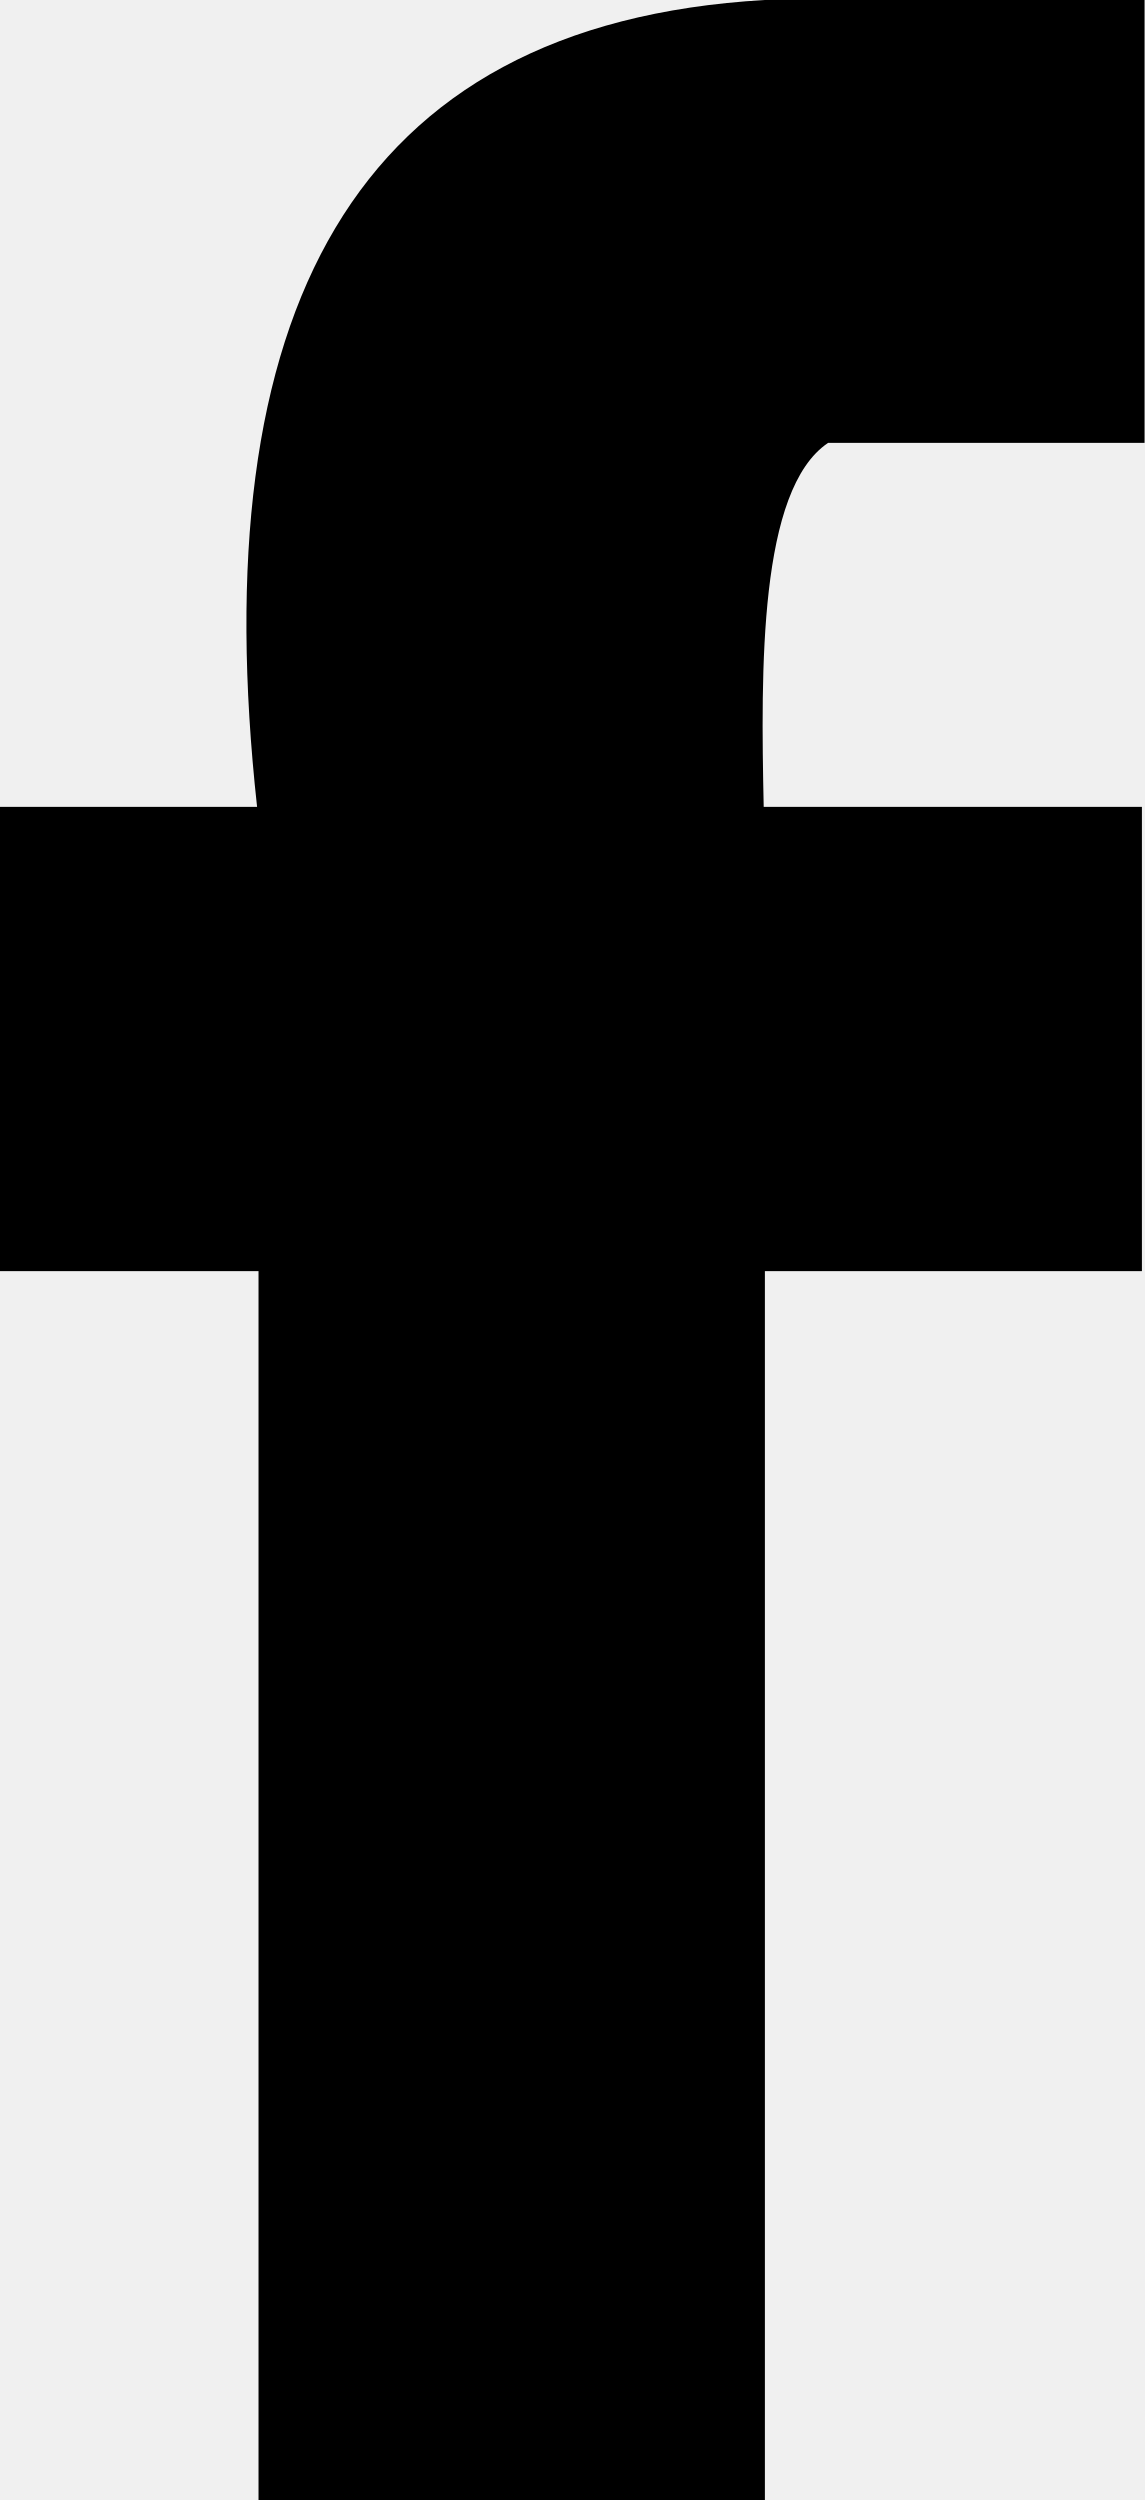
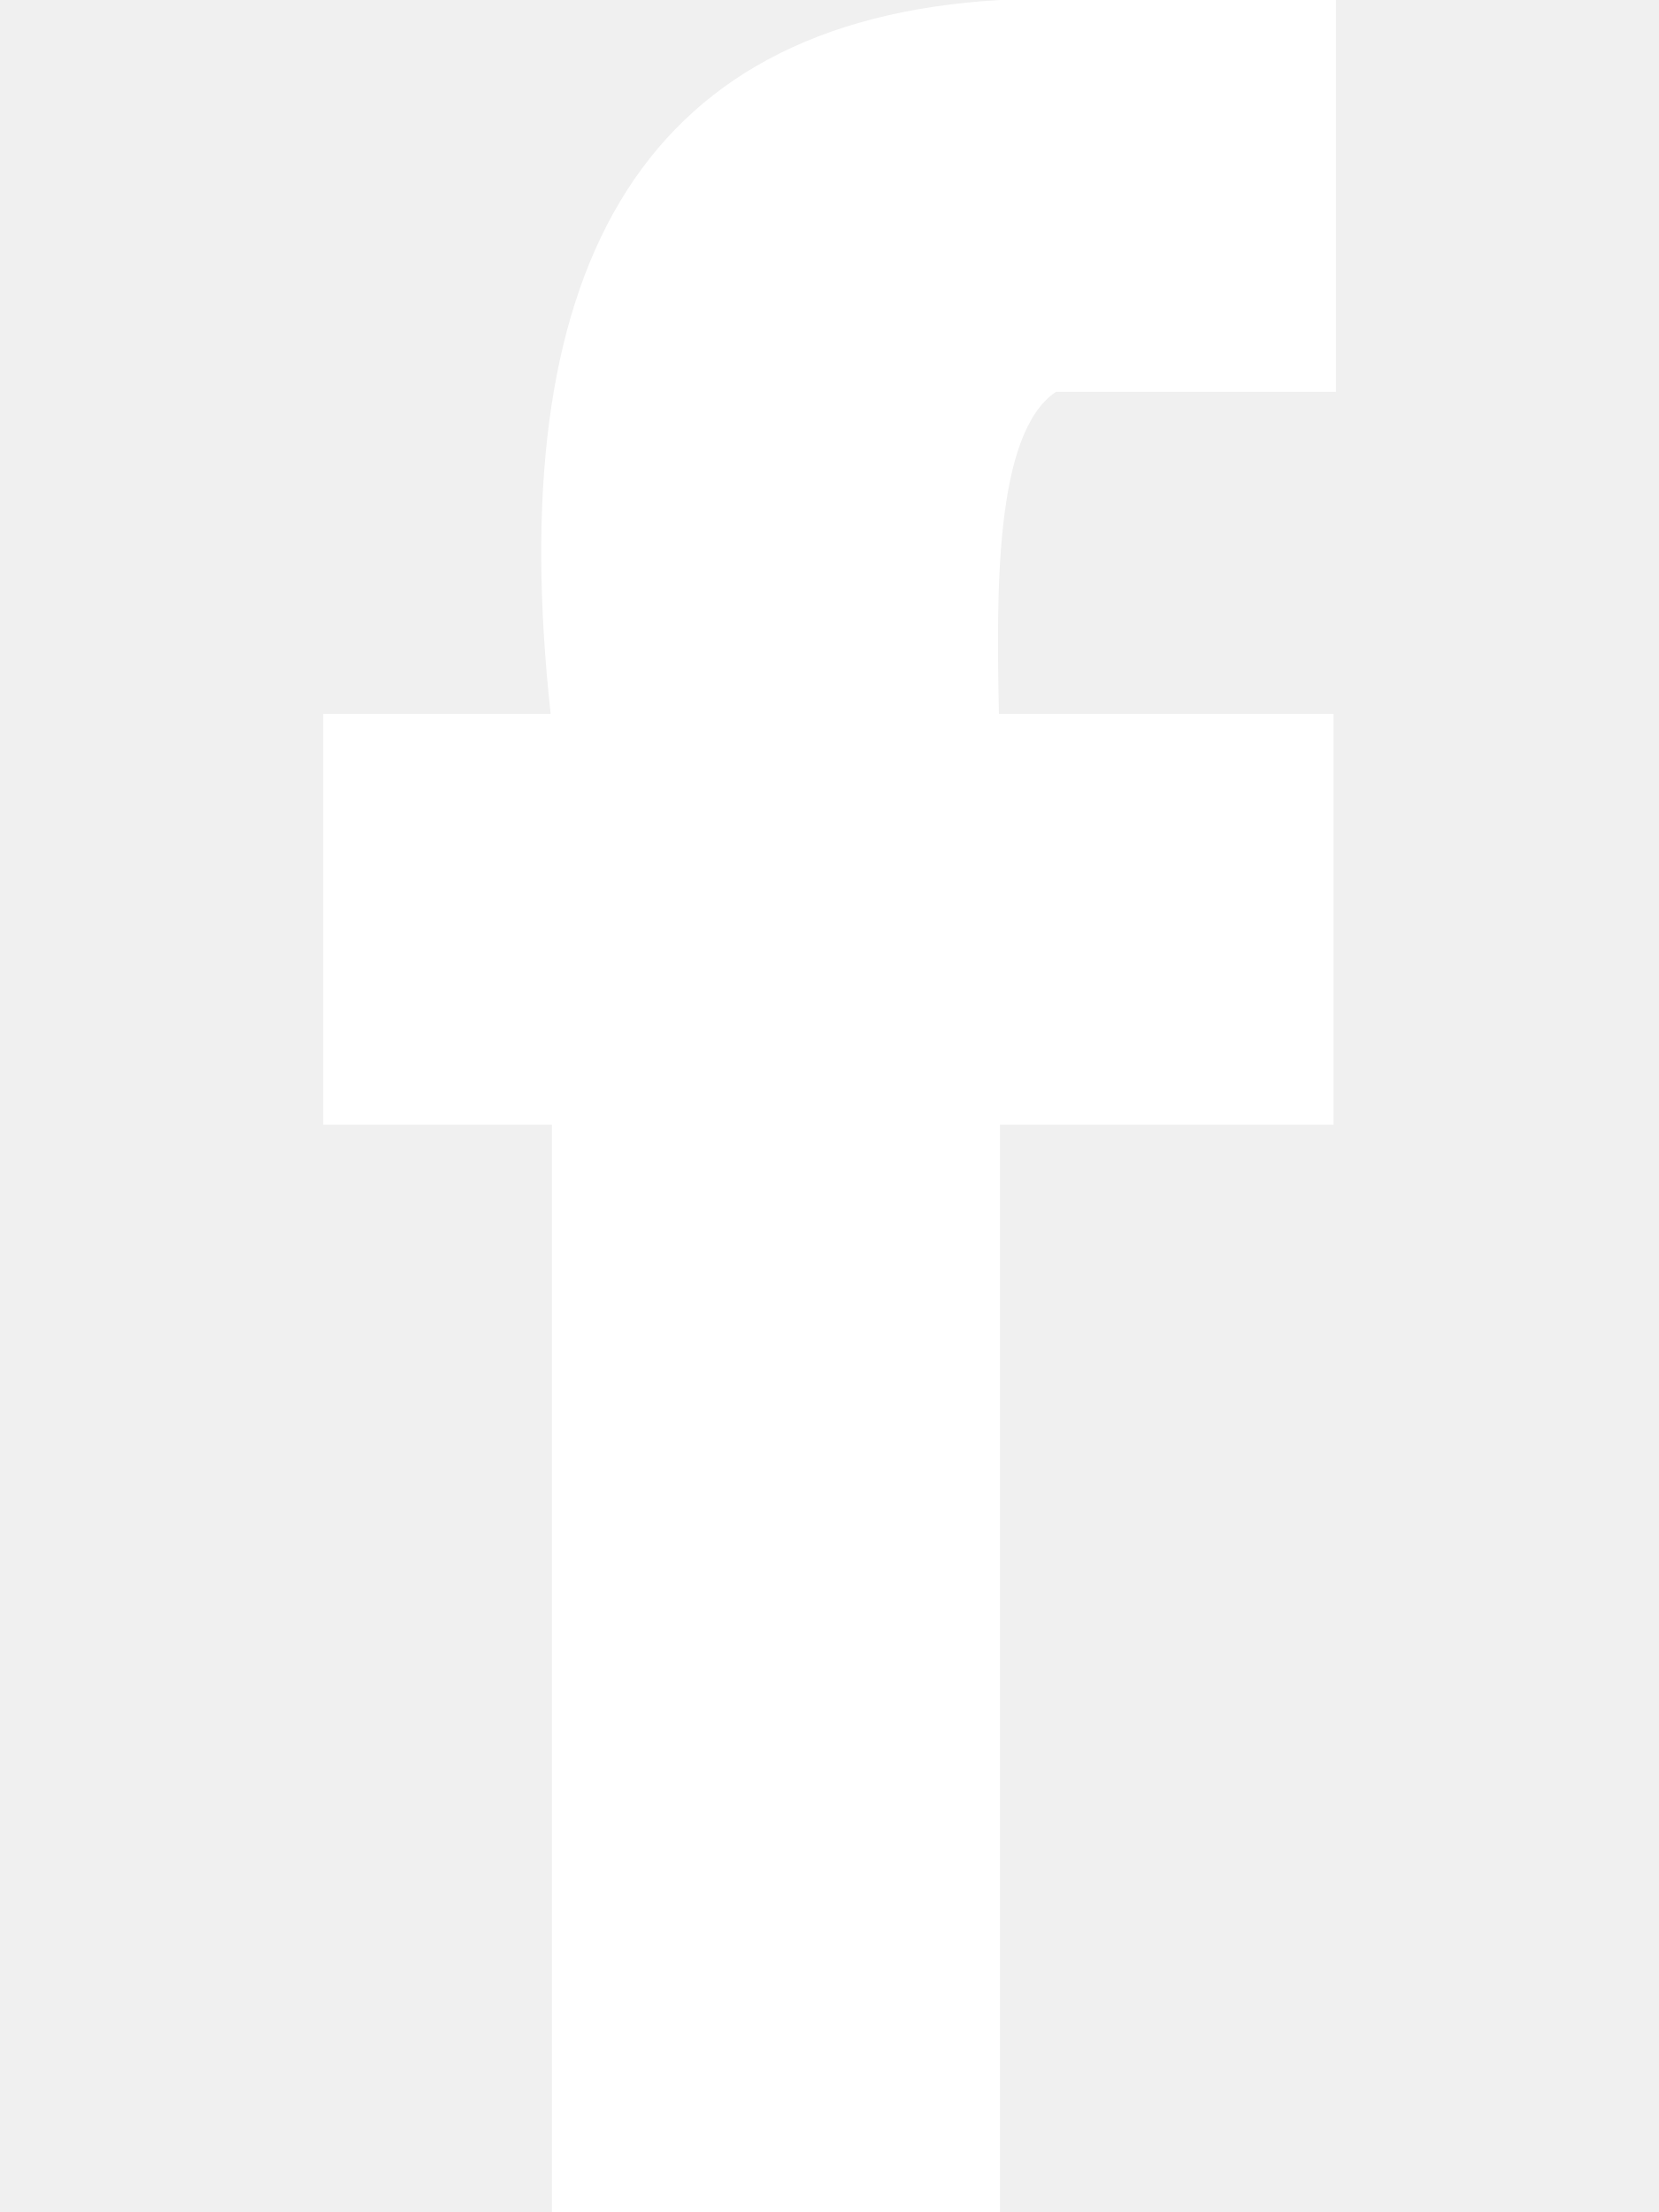
- <svg xmlns="http://www.w3.org/2000/svg" version="1.0" id="Layer_1" x="0px" y="0px" width="8.672px" height="18.944px" viewBox="0 0 8.672 18.944" enable-background="new 0 0 8.672 18.944" xml:space="preserve">
+ <svg xmlns="http://www.w3.org/2000/svg" version="1.0" id="Layer_1" x="0px" y="0px" width="15px" height="20px" viewBox="0 0 8.672 18.944" enable-background="new 0 0 8.672 18.944" xml:space="preserve" fill="#ffffff">
  <path d="M6.275,3.356c0.799,0,1.599,0,2.398,0c0-1.119,0-2.237,0-3.356c-0.959,0-1.92,0-2.878,0C2.656,0.181,1.54,2.387,1.948,6.114 H0v3.518h1.959c0,3.104,0,6.208,0,9.312c1.279,0,2.559,0,3.837,0c0-3.104,0-6.208,0-9.312h2.857V6.114H5.787 C5.765,5.069,5.75,3.709,6.275,3.356z" />
</svg>
